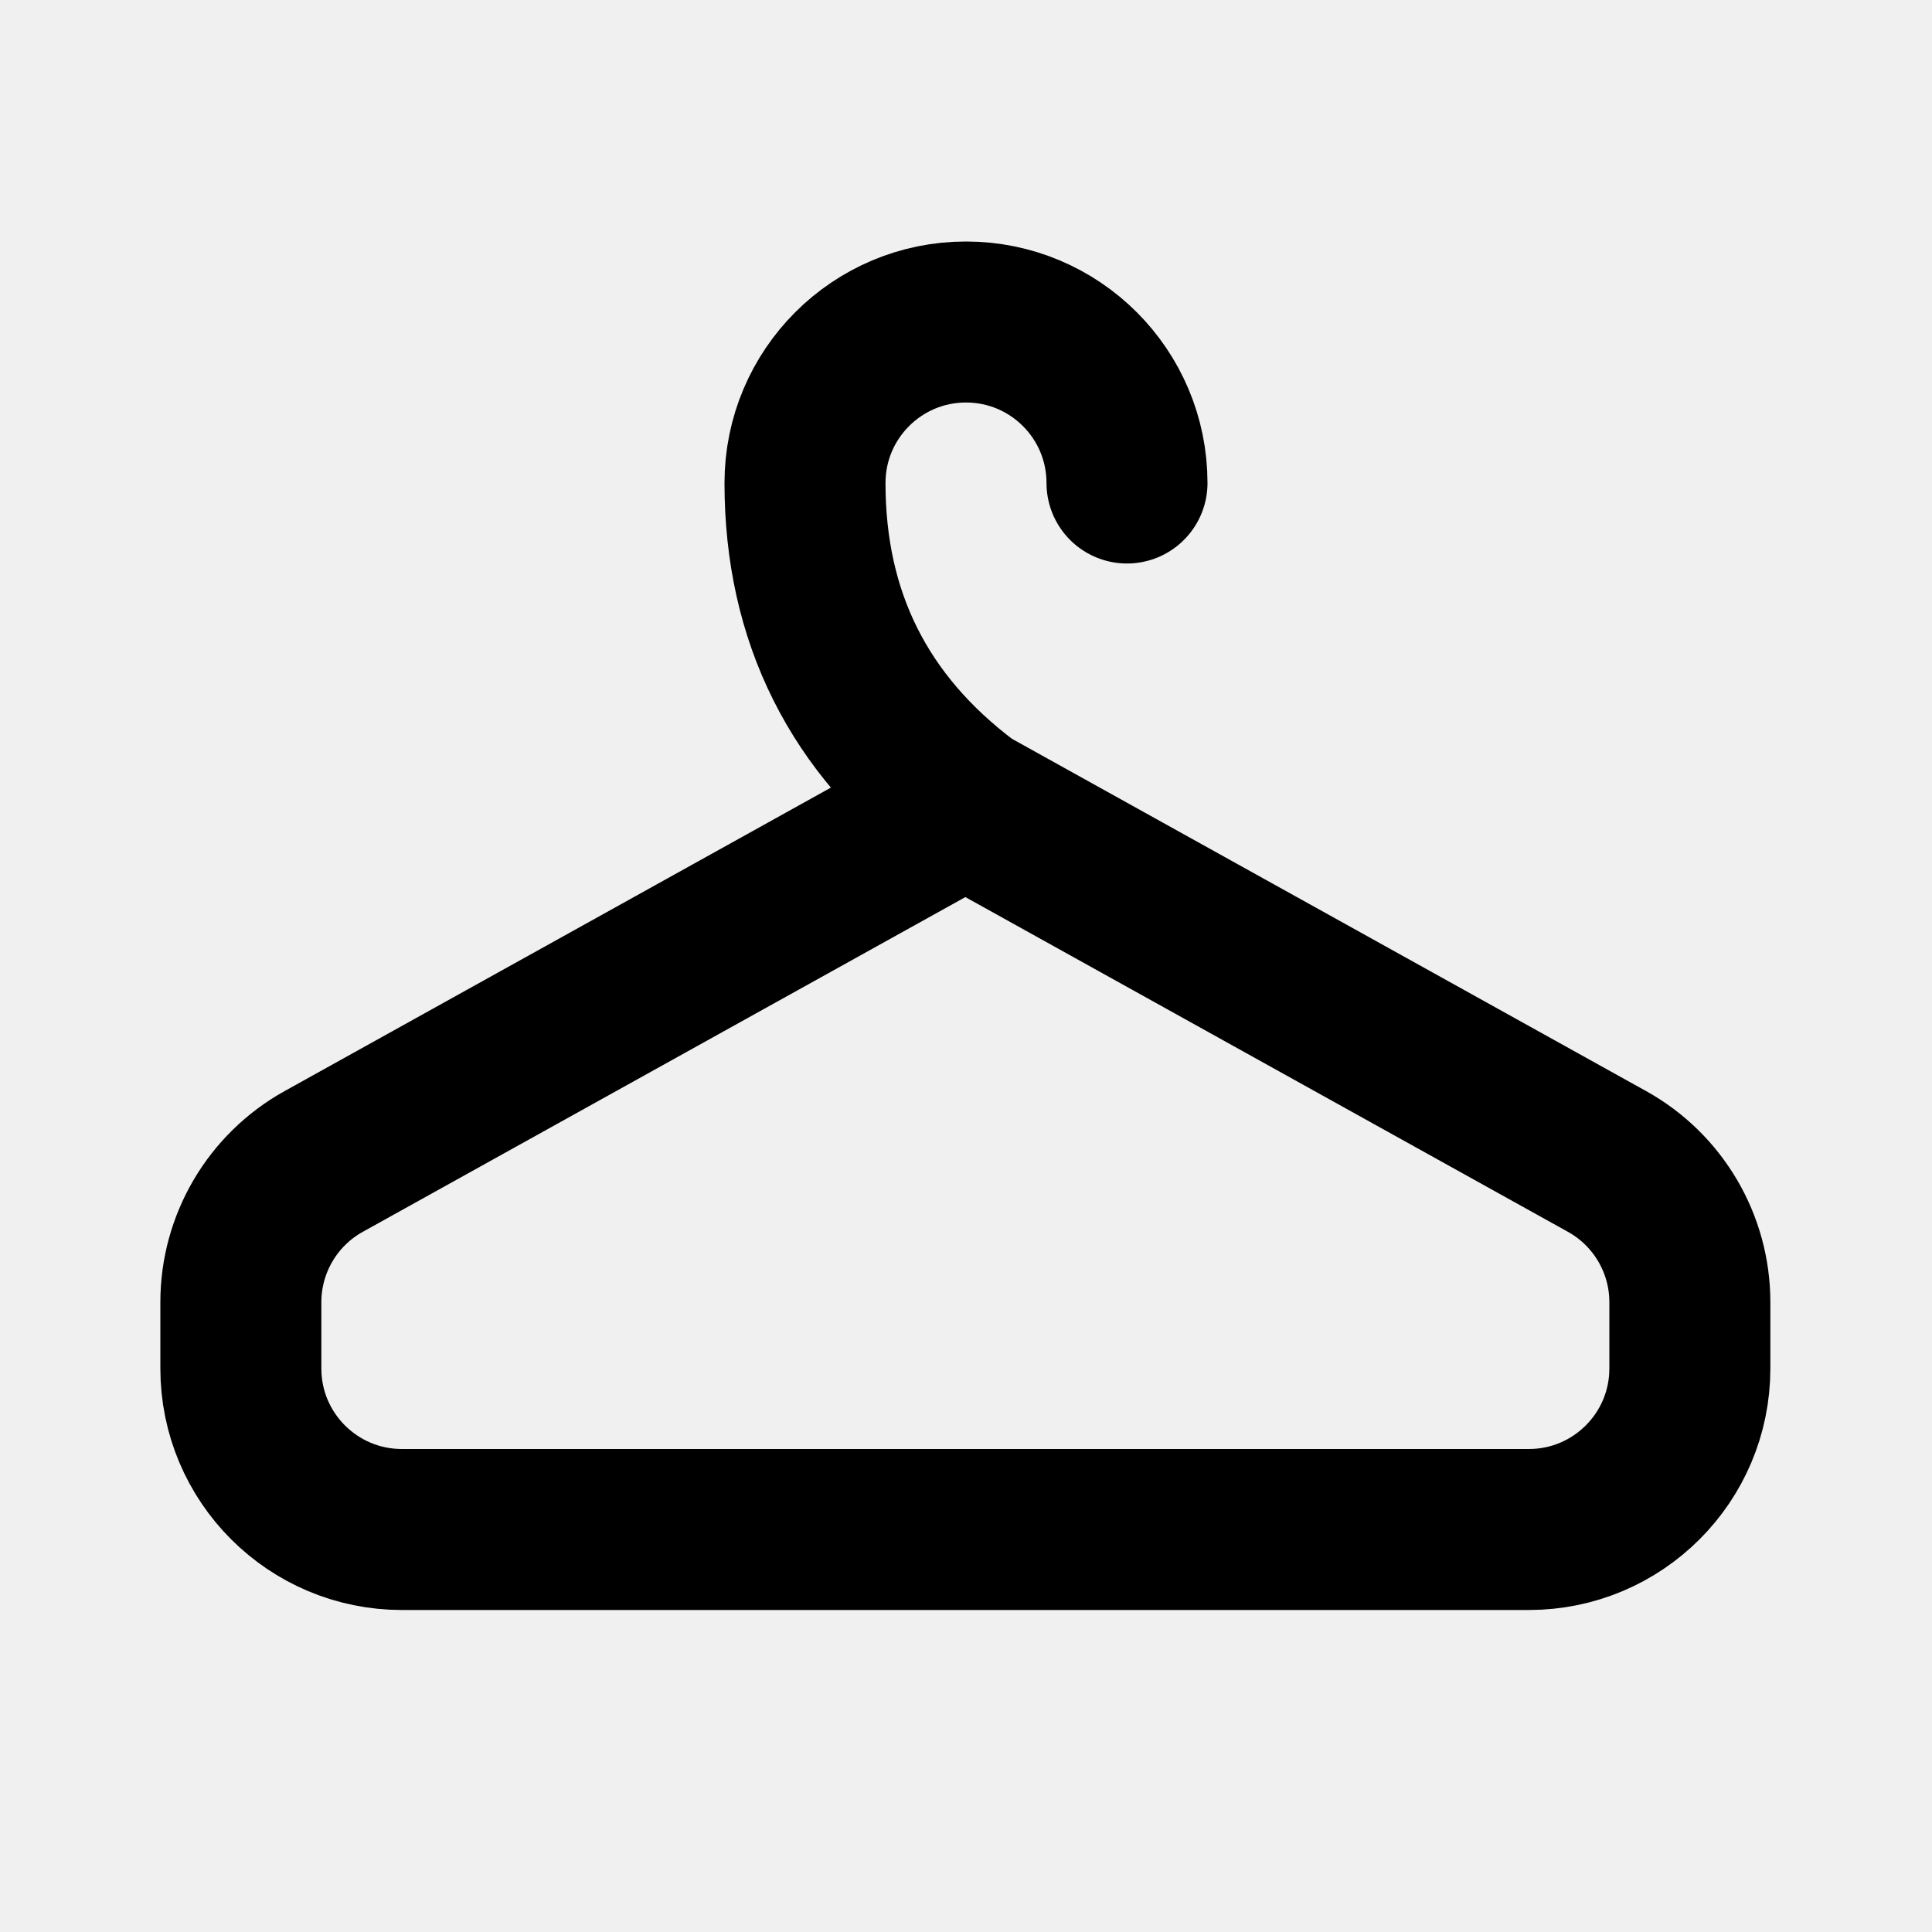
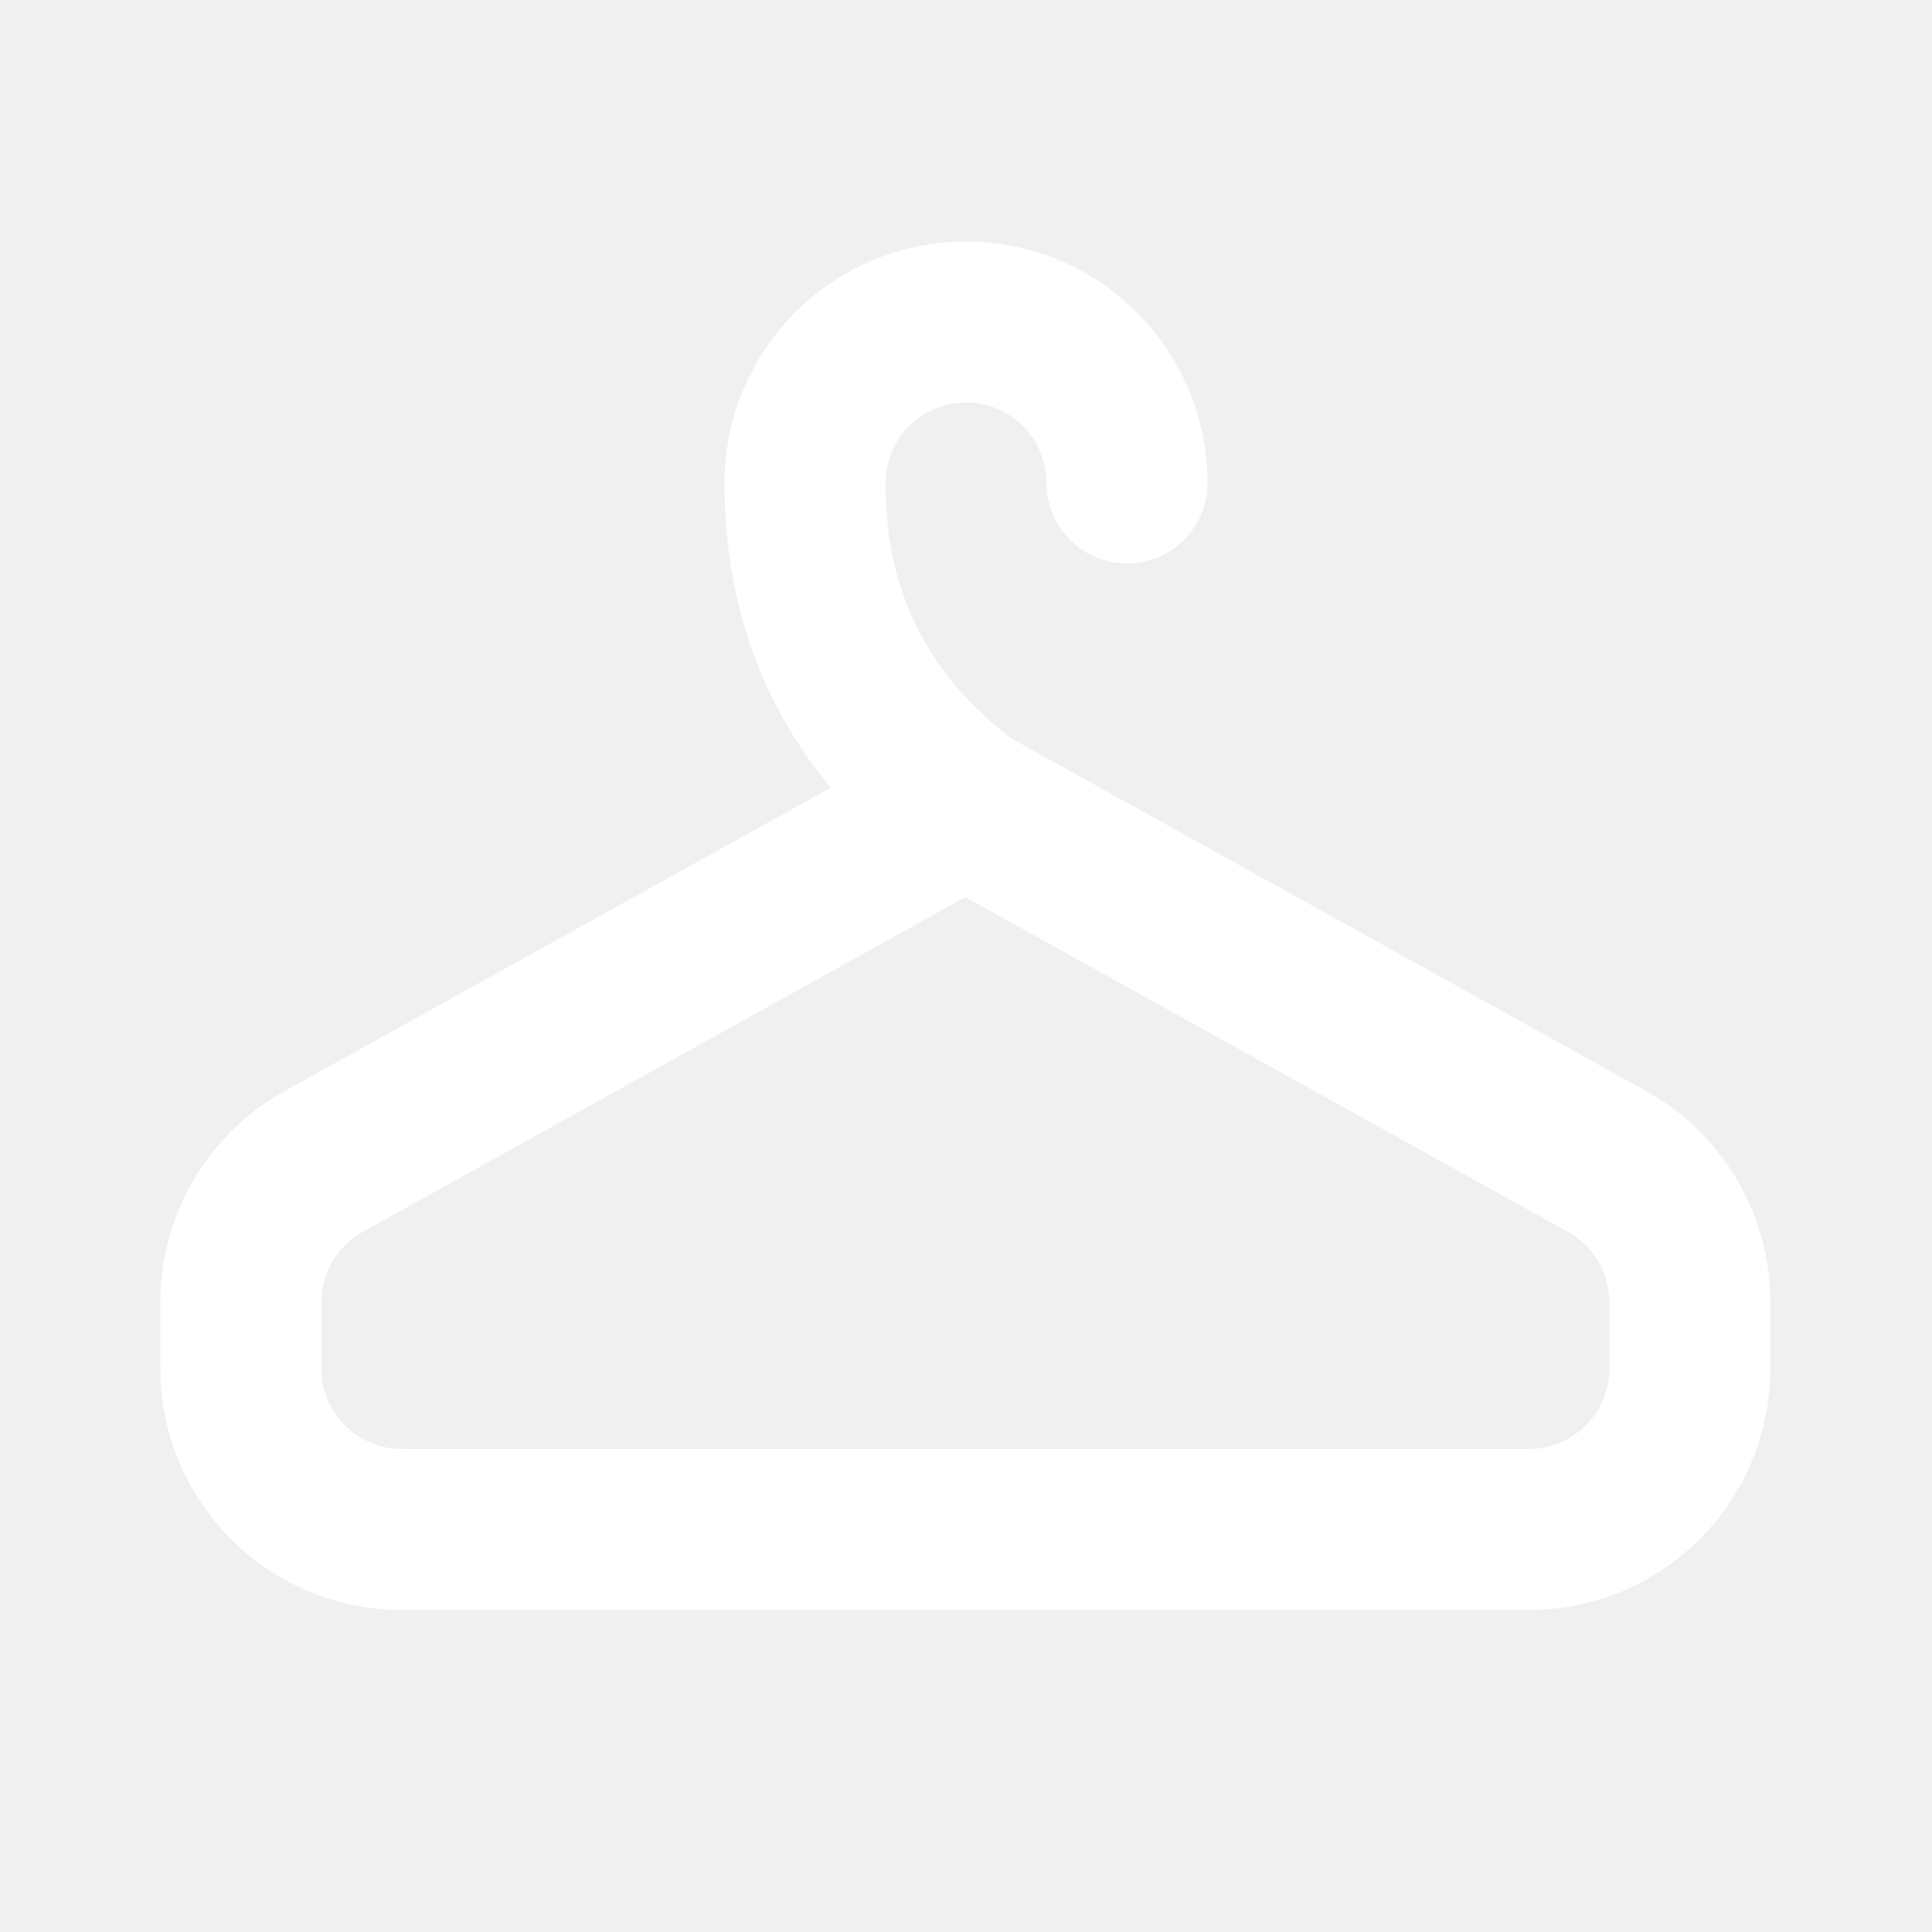
- <svg xmlns="http://www.w3.org/2000/svg" width="24" height="24" viewBox="0 0 24 24" fill="none" stroke="currentColor" stroke-width="2" stroke-linecap="round" stroke-linejoin="round" class="icon icon-tabler icons-tabler-outline icon-tabler-hanger">
+ <svg xmlns="http://www.w3.org/2000/svg" width="24" height="24" viewBox="0 0 24 24" fill="none" stroke="#ffffff" stroke-width="2" stroke-linecap="round" stroke-linejoin="round" class="icon icon-tabler icons-tabler-outline icon-tabler-hanger">
  <path stroke="none" d="M0 0h24v24H0z" fill="none" />
  <path d="M14 6a2 2 0 1 0 -4 0c0 1.667 .67 3 2 4h-.008l7.971 4.428a2 2 0 0 1 1.029 1.749v.823a2 2 0 0 1 -2 2h-14a2 2 0 0 1 -2 -2v-.823a2 2 0 0 1 1.029 -1.749l7.971 -4.428" />
</svg>
